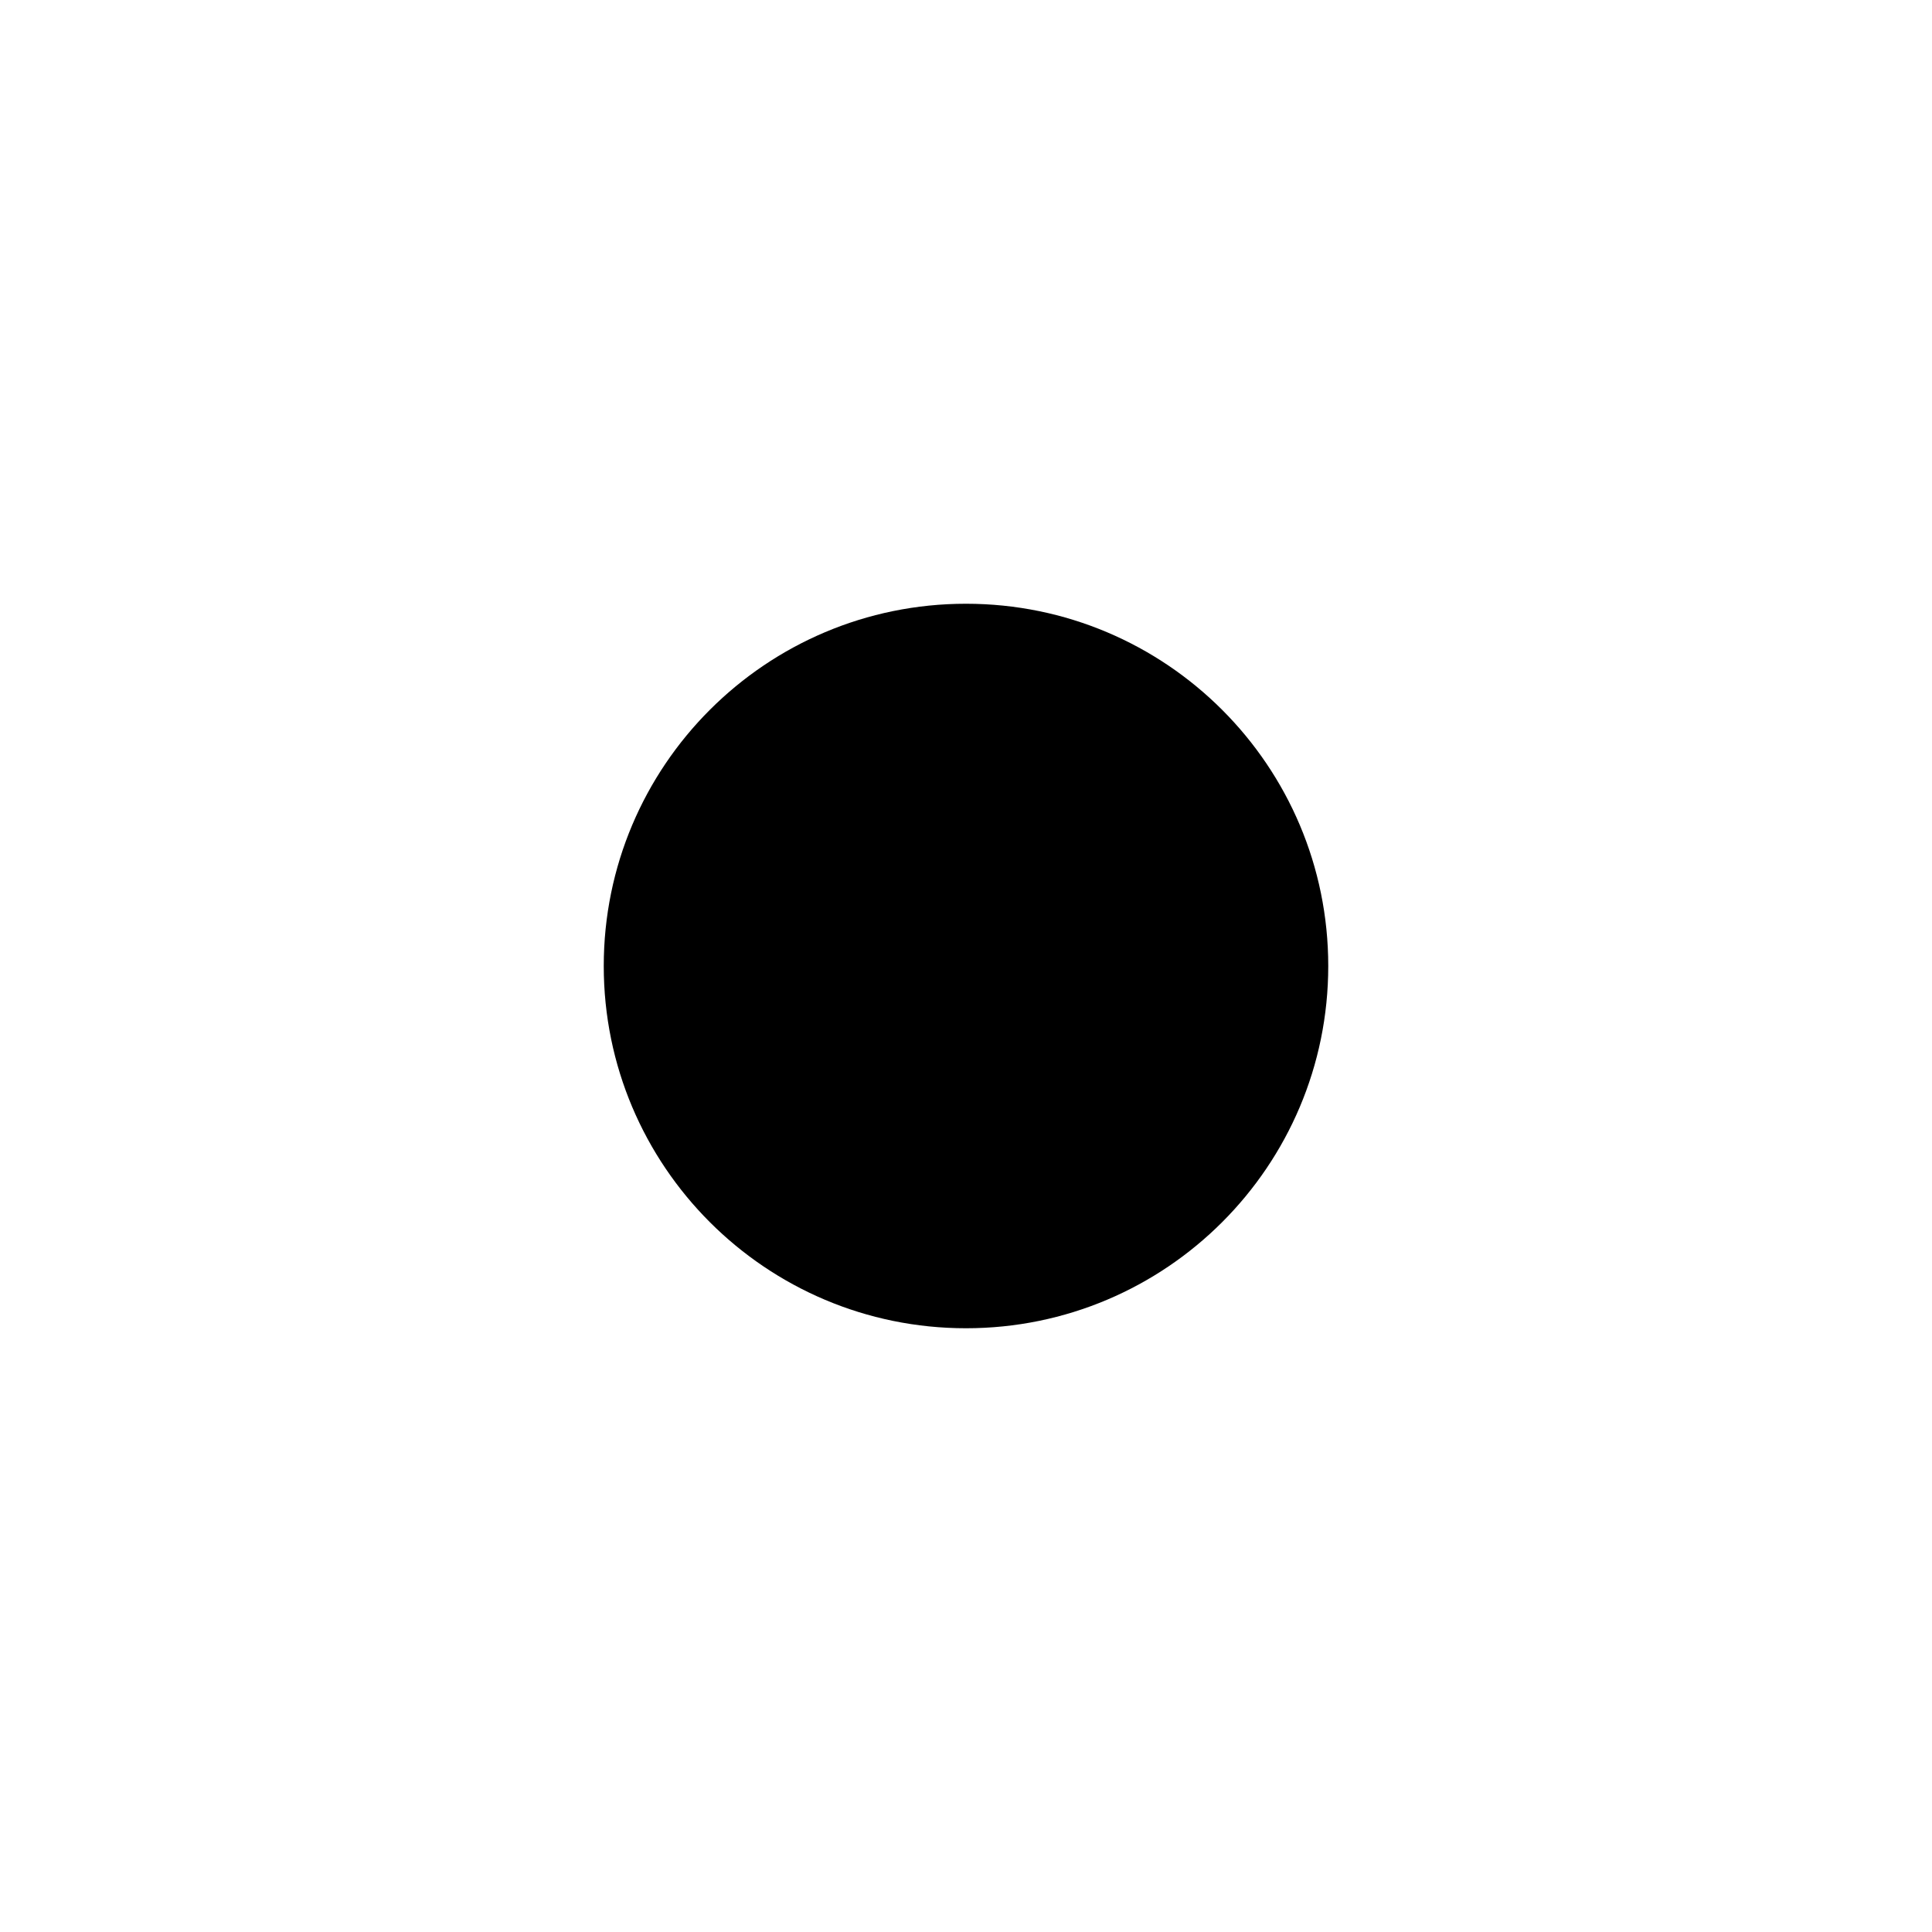
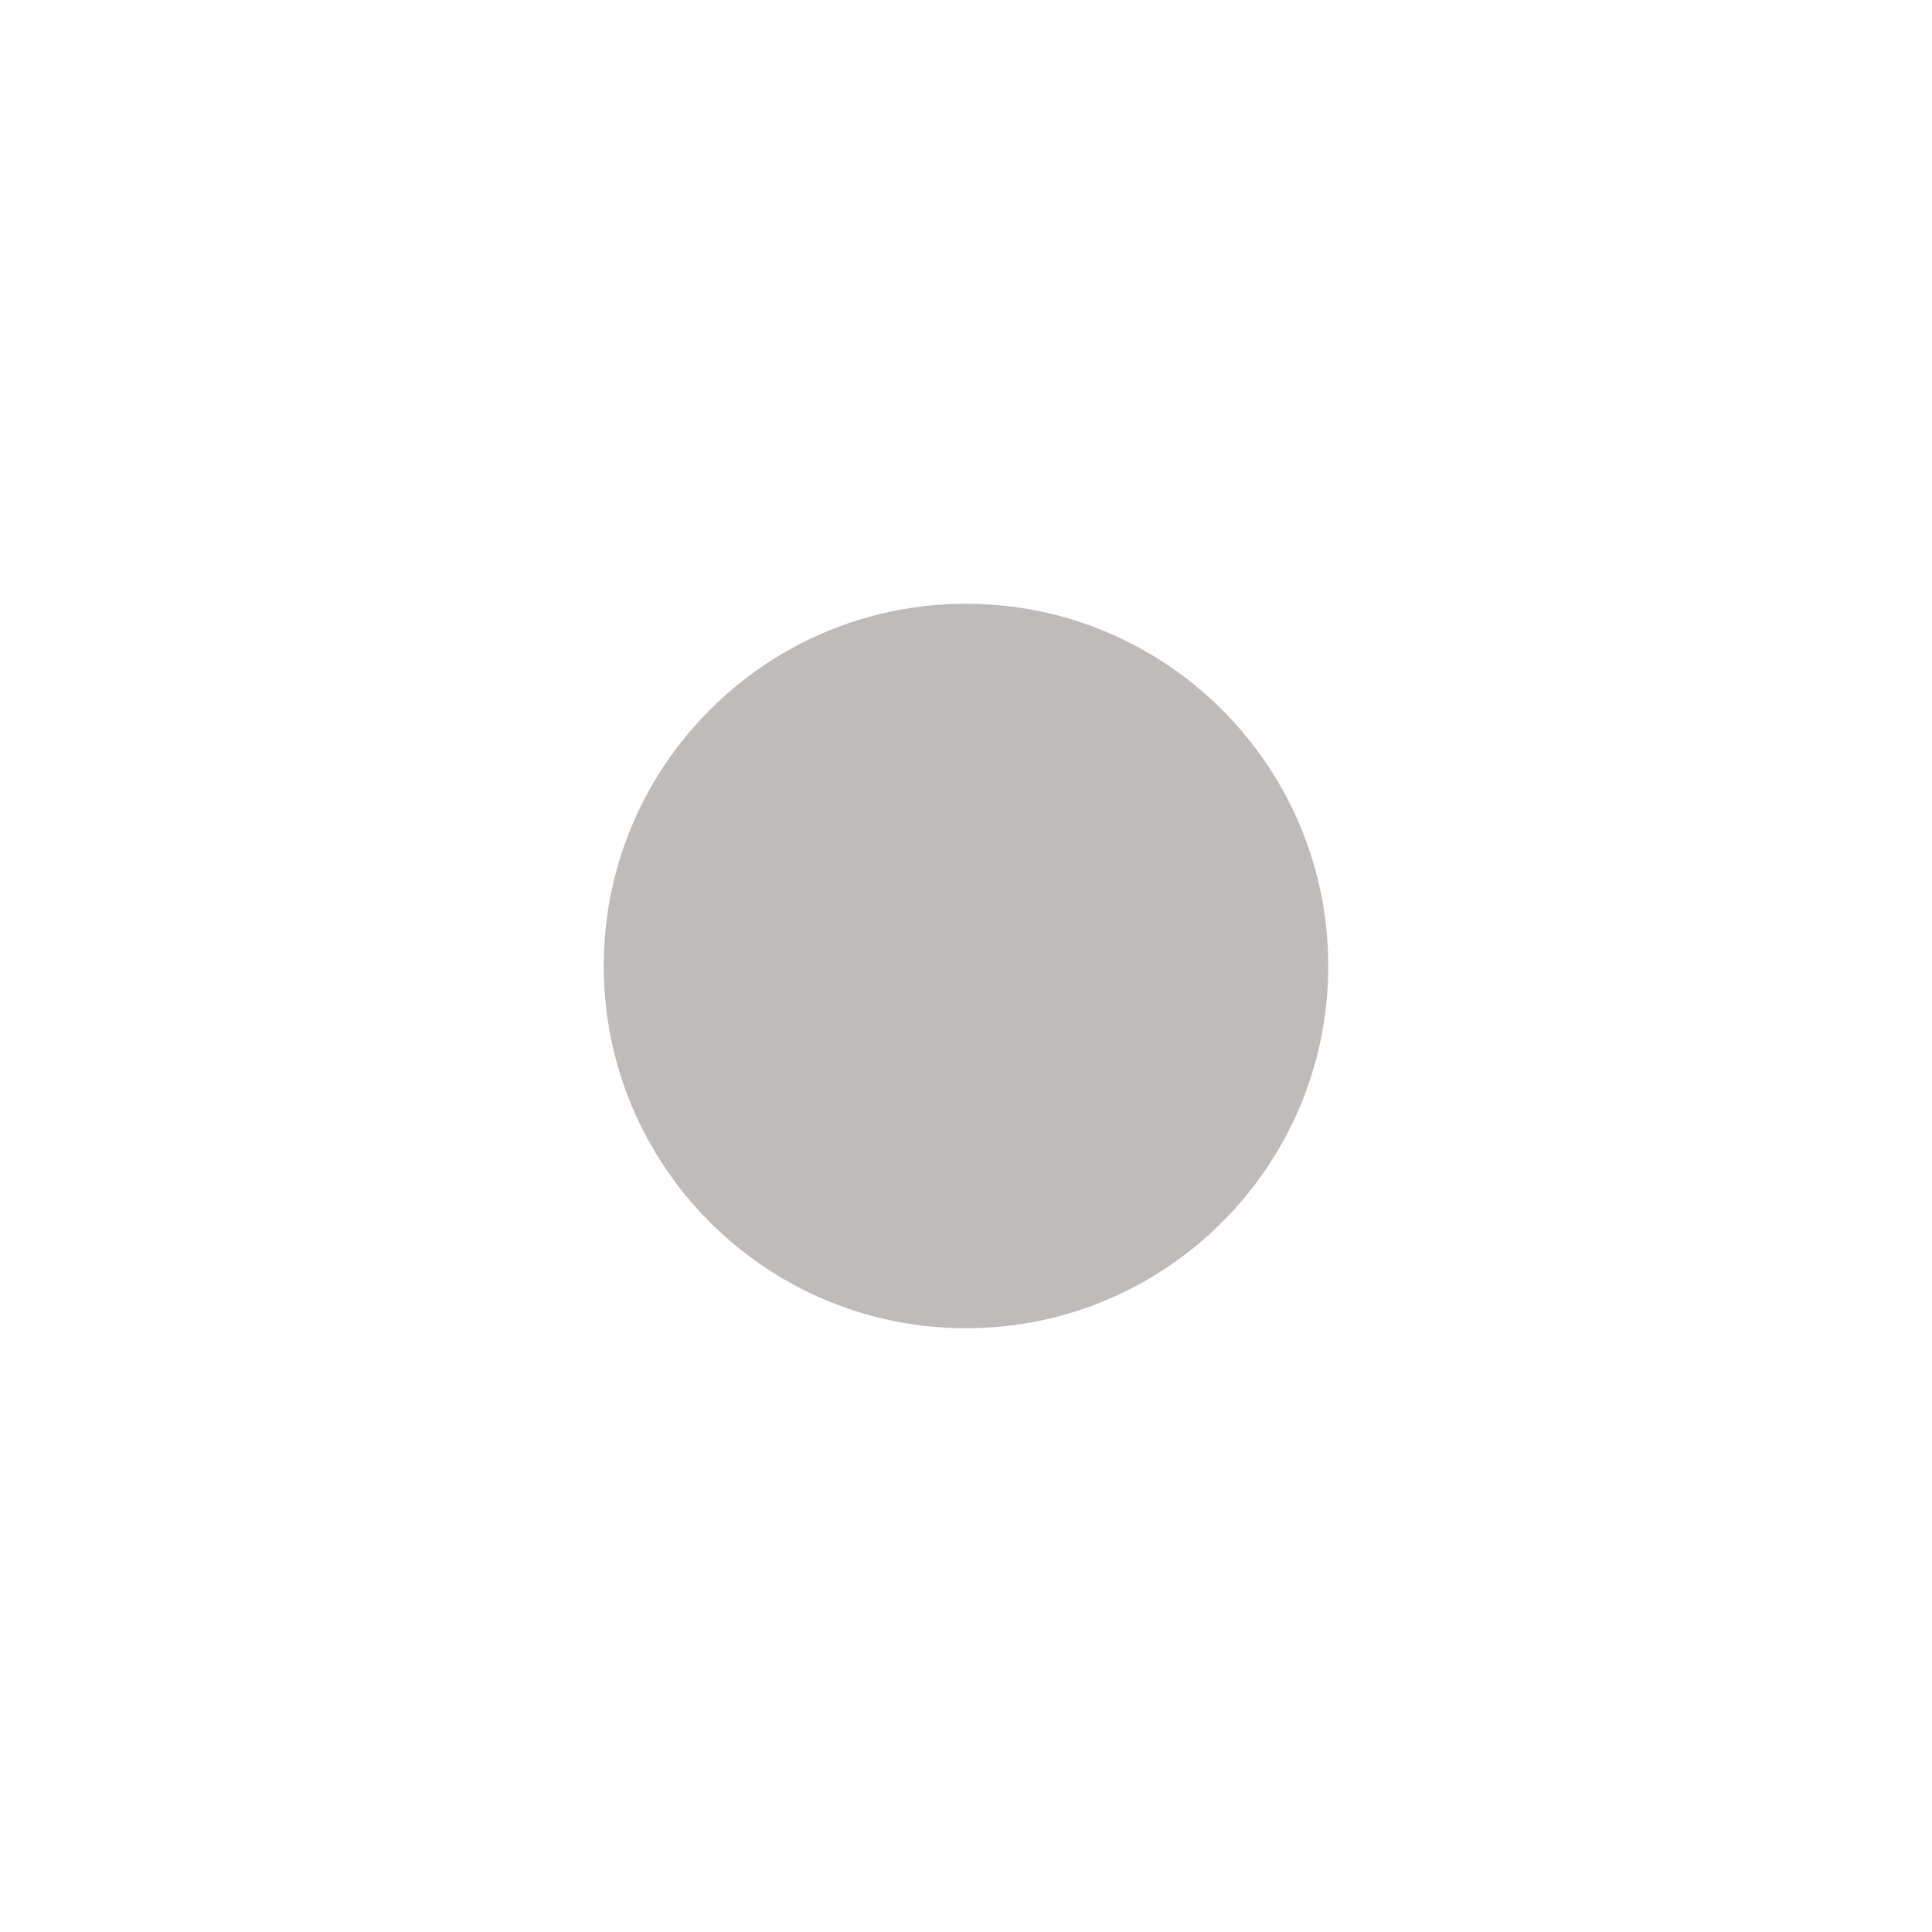
<svg xmlns="http://www.w3.org/2000/svg" viewBox="0 0 16 16">
  <g transform="translate(0 -1036.362)">
-     <path style="fill:#999999999999" d="M 11,8 C 11,9.657 9.657,11 8,11 6.343,11 5,9.657 5,8 5,6.343 6.343,5 8,5 c 1.657,0 3,1.343 3,3 z" transform="translate(0 1036.362)" />
+     <path style="fill:#c0bbbb" d="M 11,8 C 11,9.657 9.657,11 8,11 6.343,11 5,9.657 5,8 5,6.343 6.343,5 8,5 c 1.657,0 3,1.343 3,3 z" transform="translate(0 1036.362)" />
  </g>
</svg>
